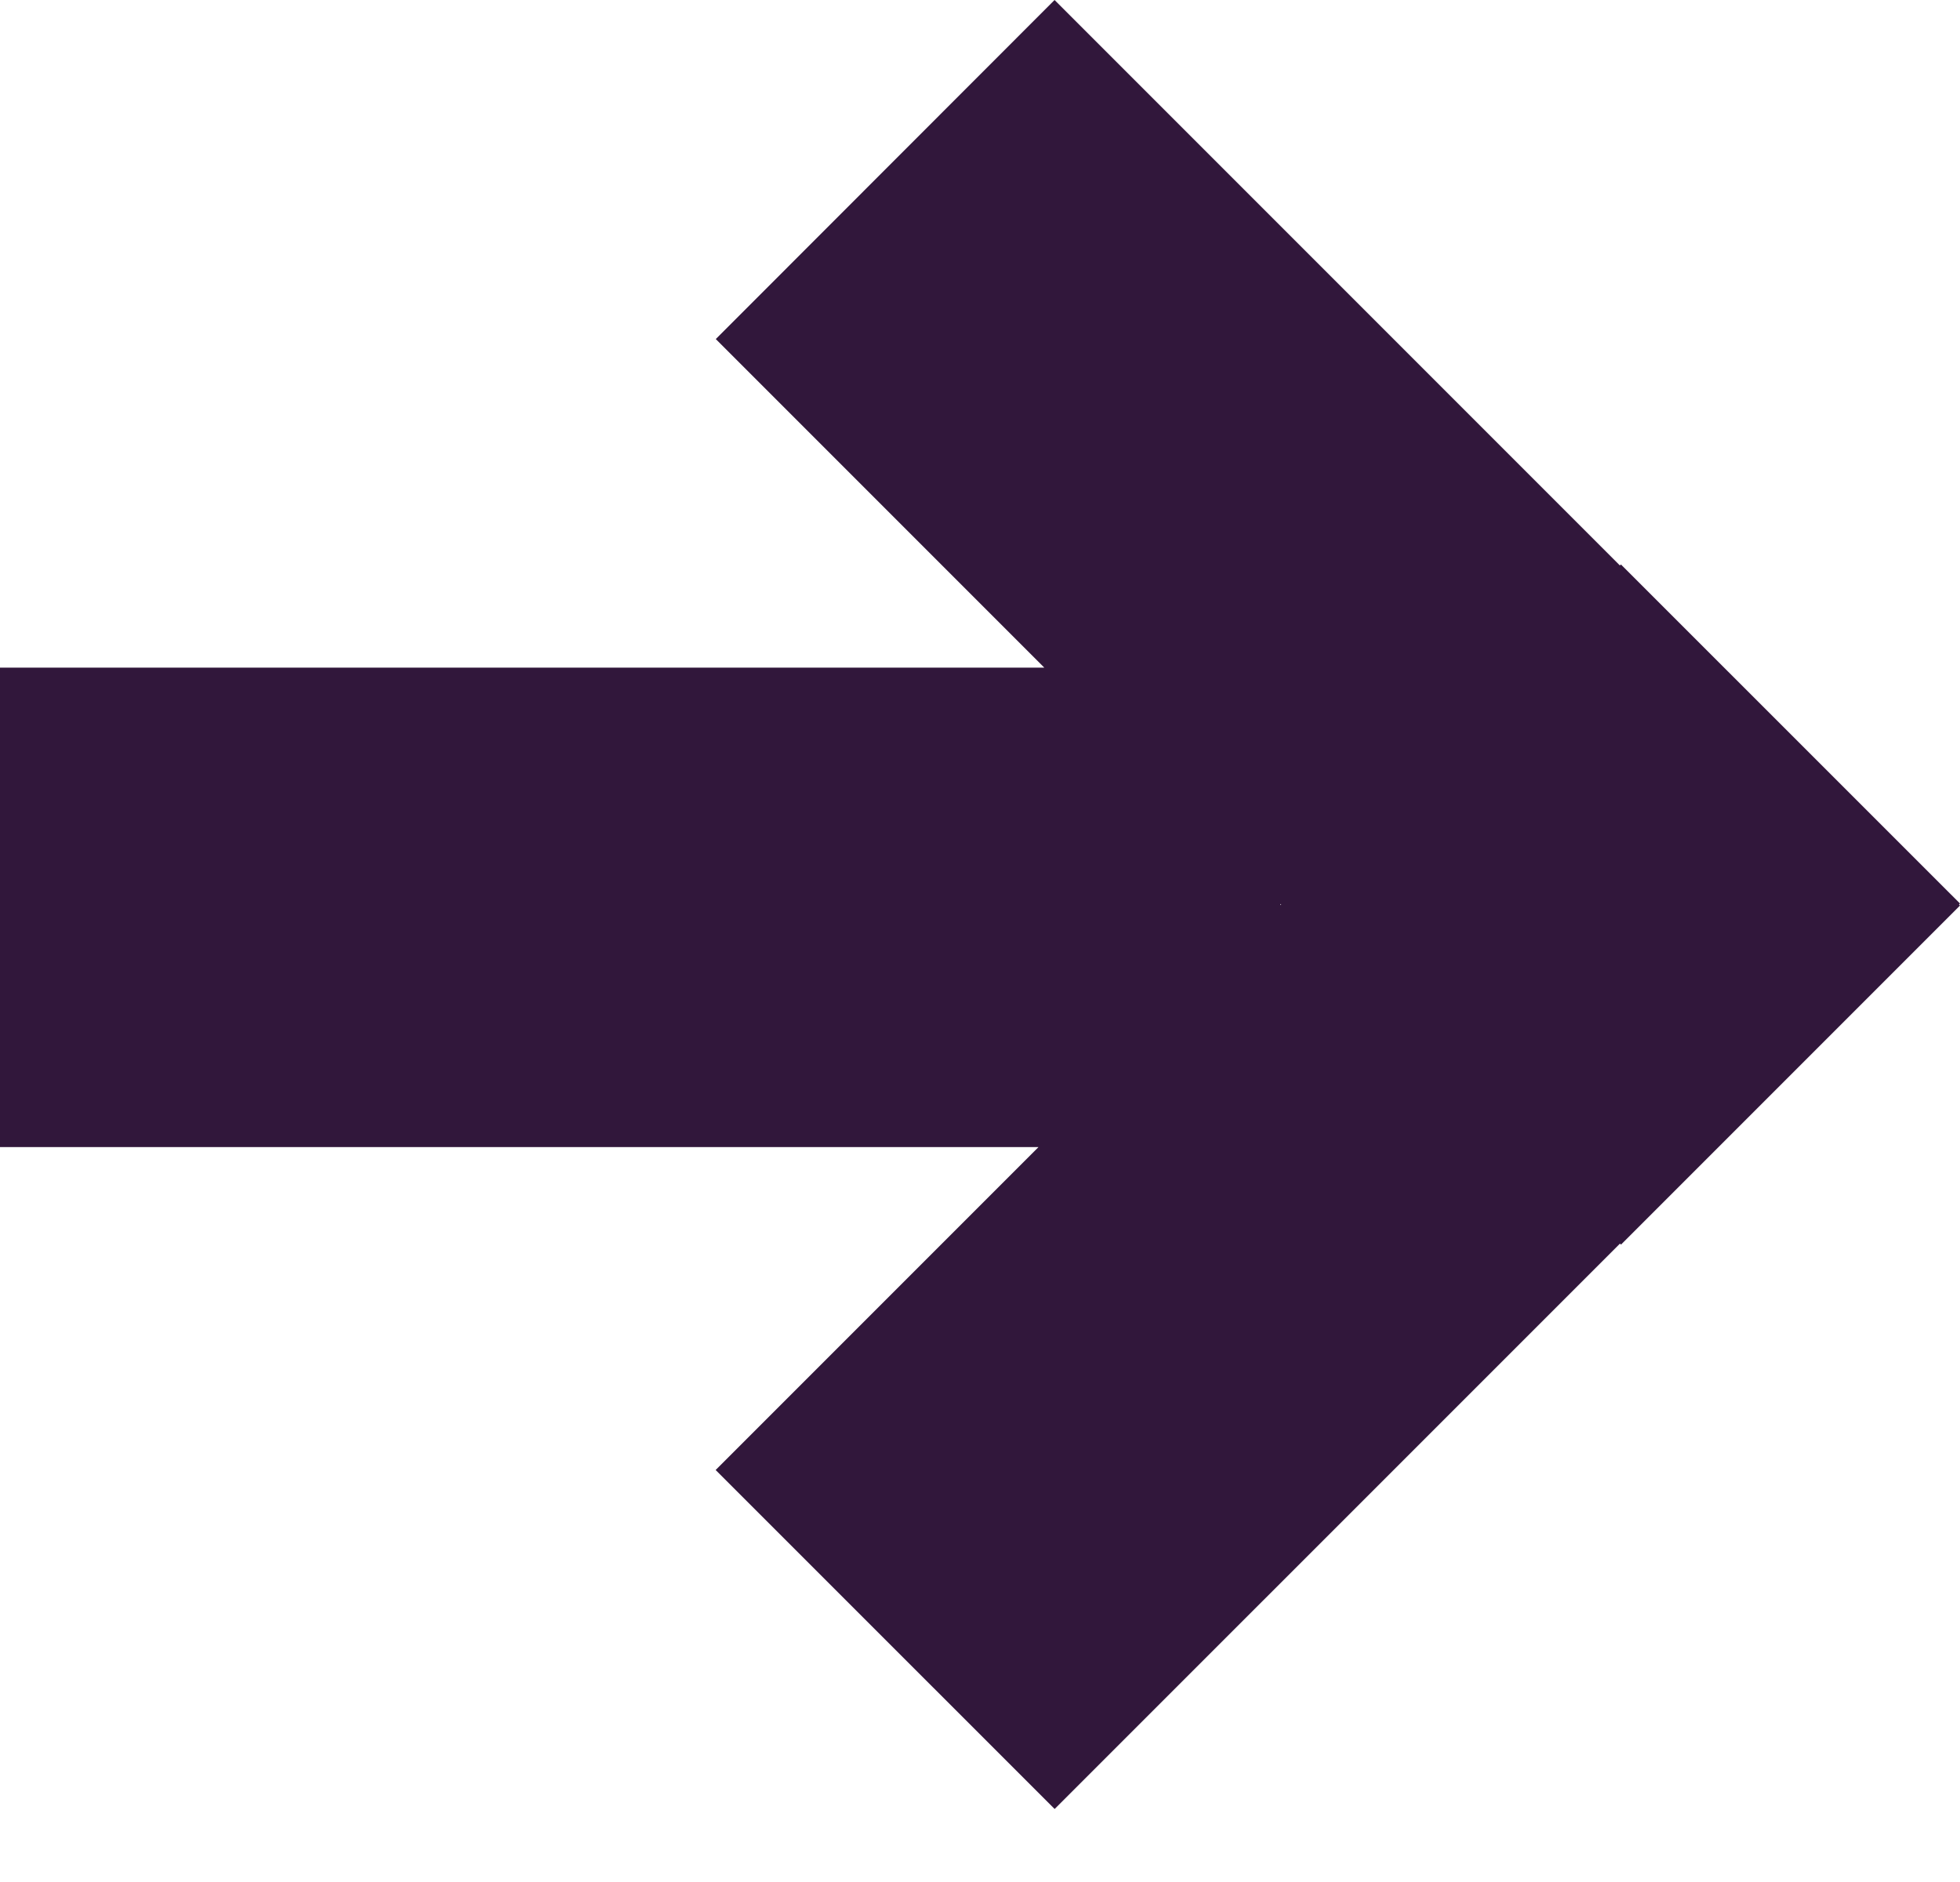
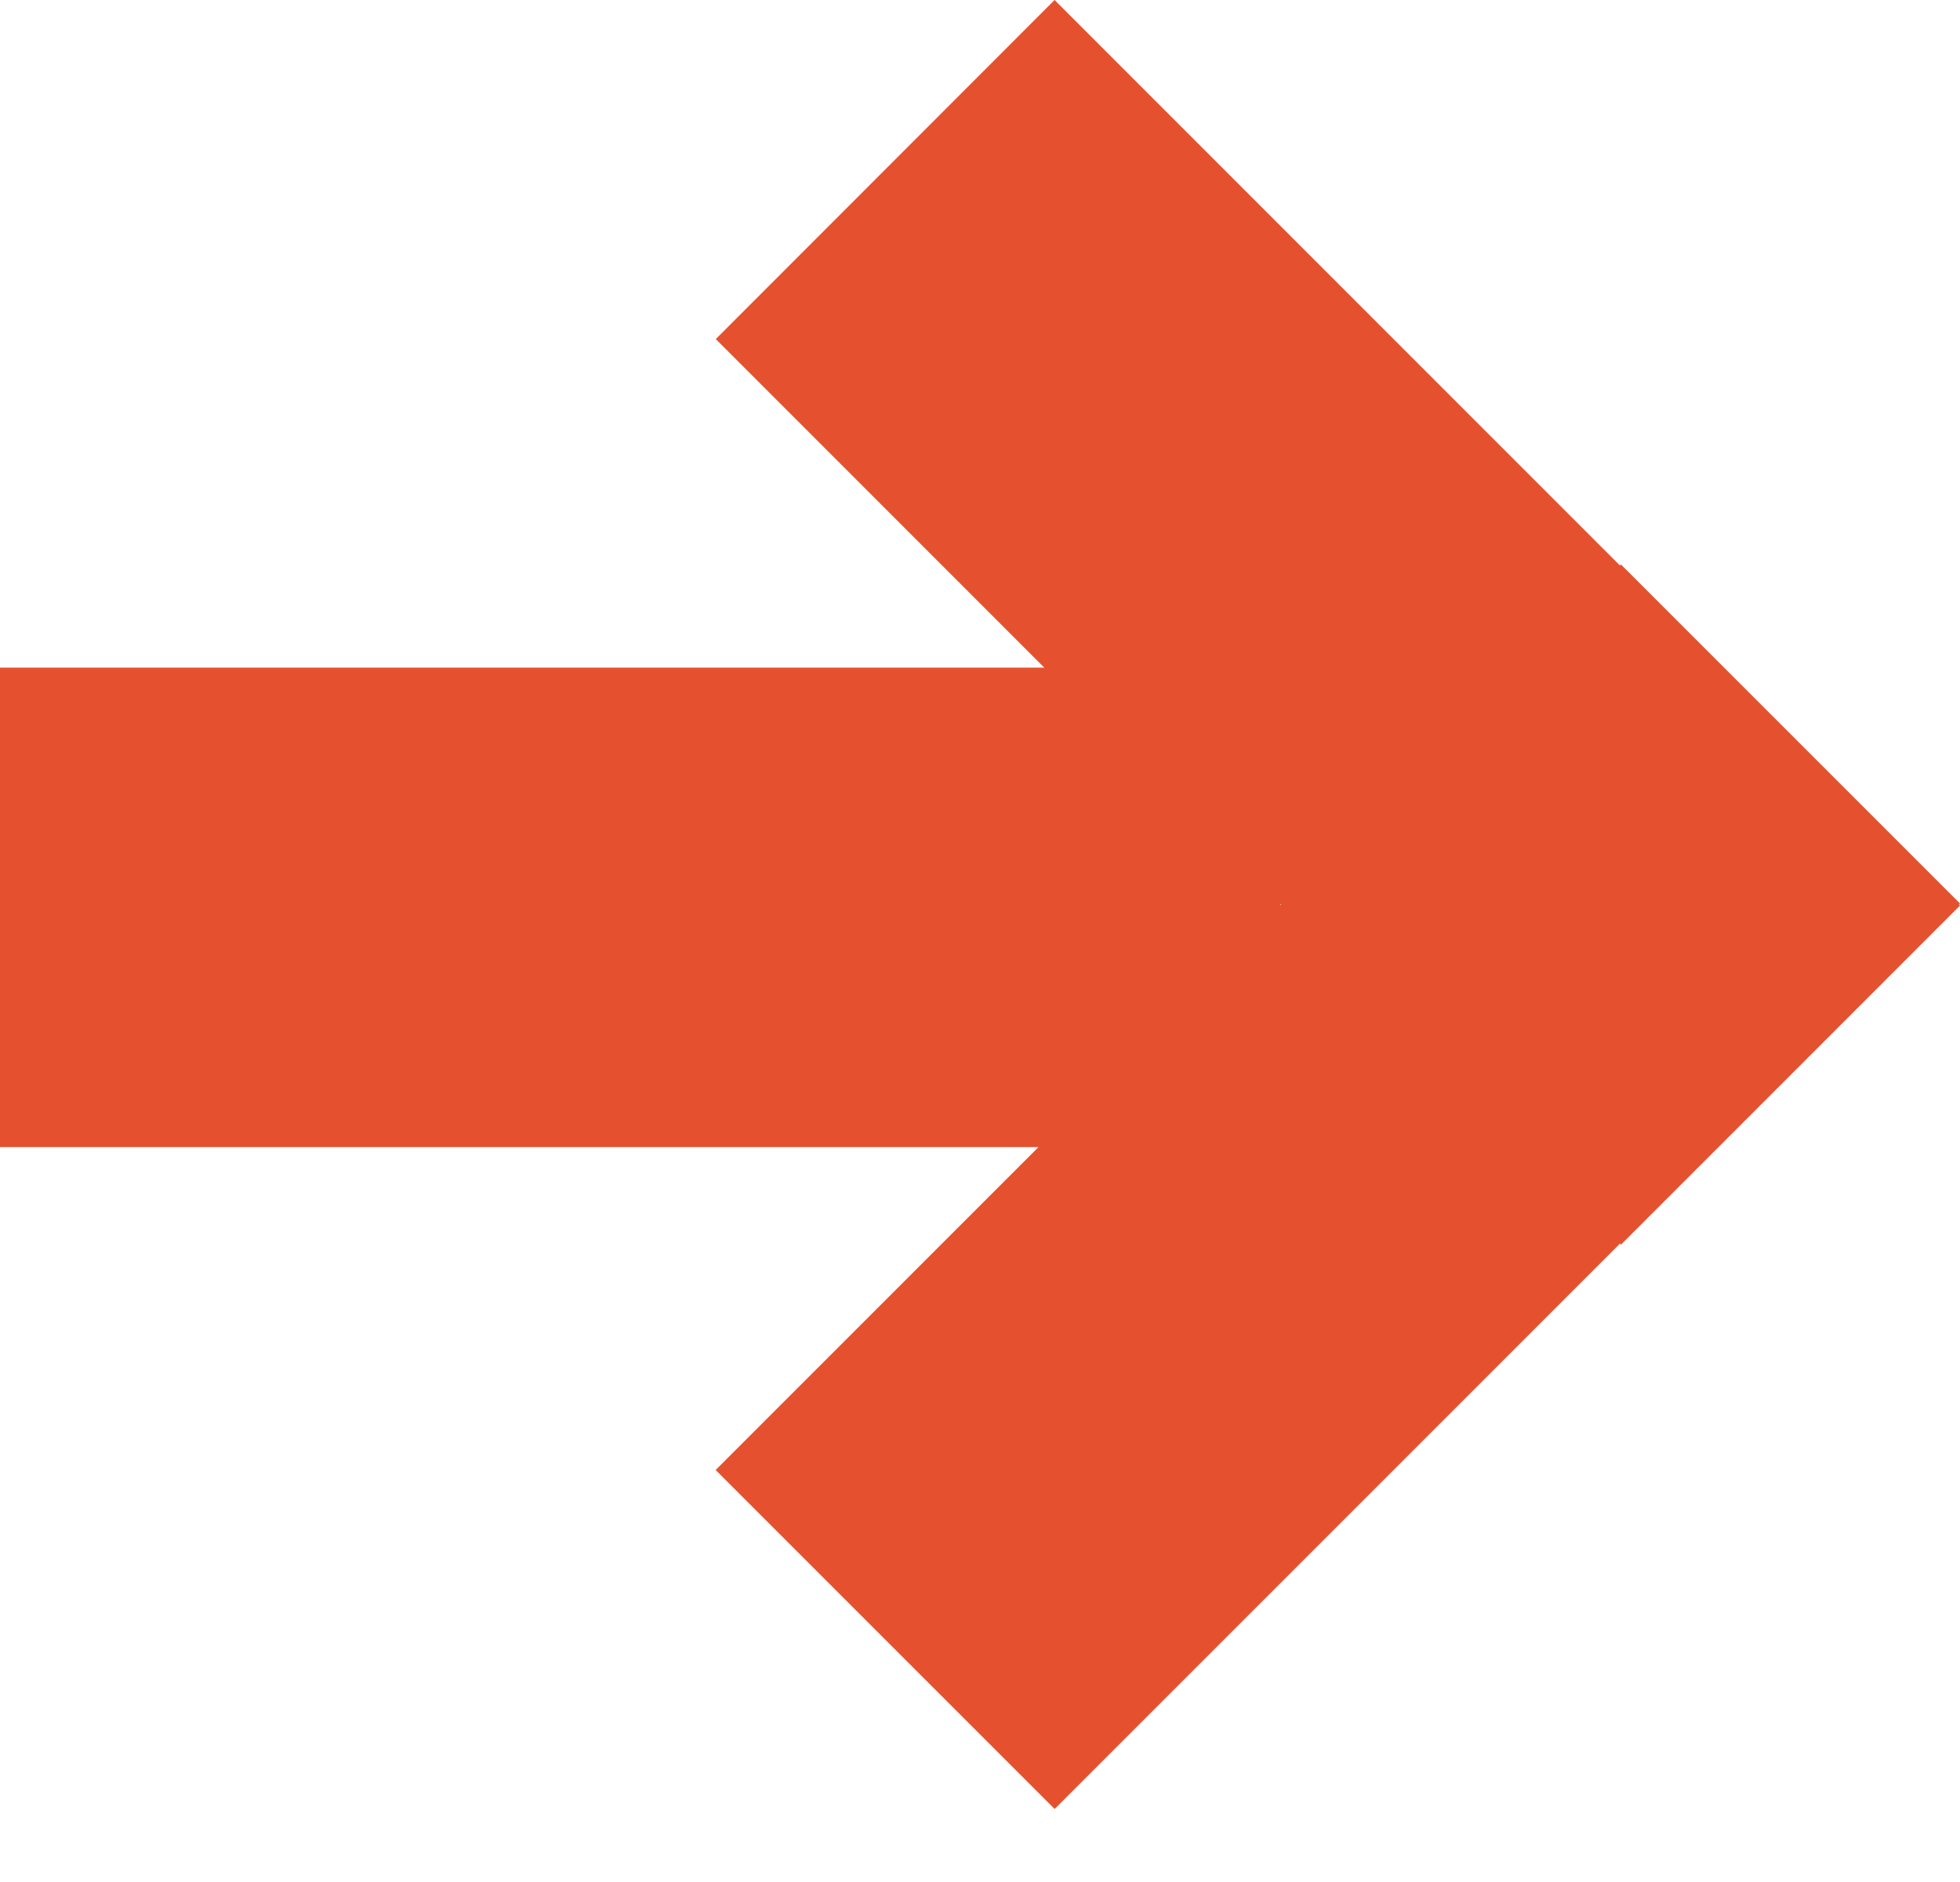
<svg xmlns="http://www.w3.org/2000/svg" width="25" height="24">
-   <path d="M16.331 11.527v.016l.009-.008-.009-.008zM13.32 8.514l-4.19-4.19L13.451 0l7.211 7.211.013-.013L25 11.522l-.013.013.013.013-4.324 4.324-.013-.013-7.211 7.21-4.324-4.323 4.118-4.118H0V8.514h13.319z" fill="#31173B" fill-rule="evenodd" />
+   <path d="M16.331 11.527v.016l.009-.008-.009-.008zM13.32 8.514l-4.19-4.19L13.451 0l7.211 7.211.013-.013L25 11.522l-.013.013.013.013-4.324 4.324-.013-.013-7.211 7.21-4.324-4.323 4.118-4.118H0V8.514h13.319z" fill="#e5512f" fill-rule="evenodd" />
</svg>
